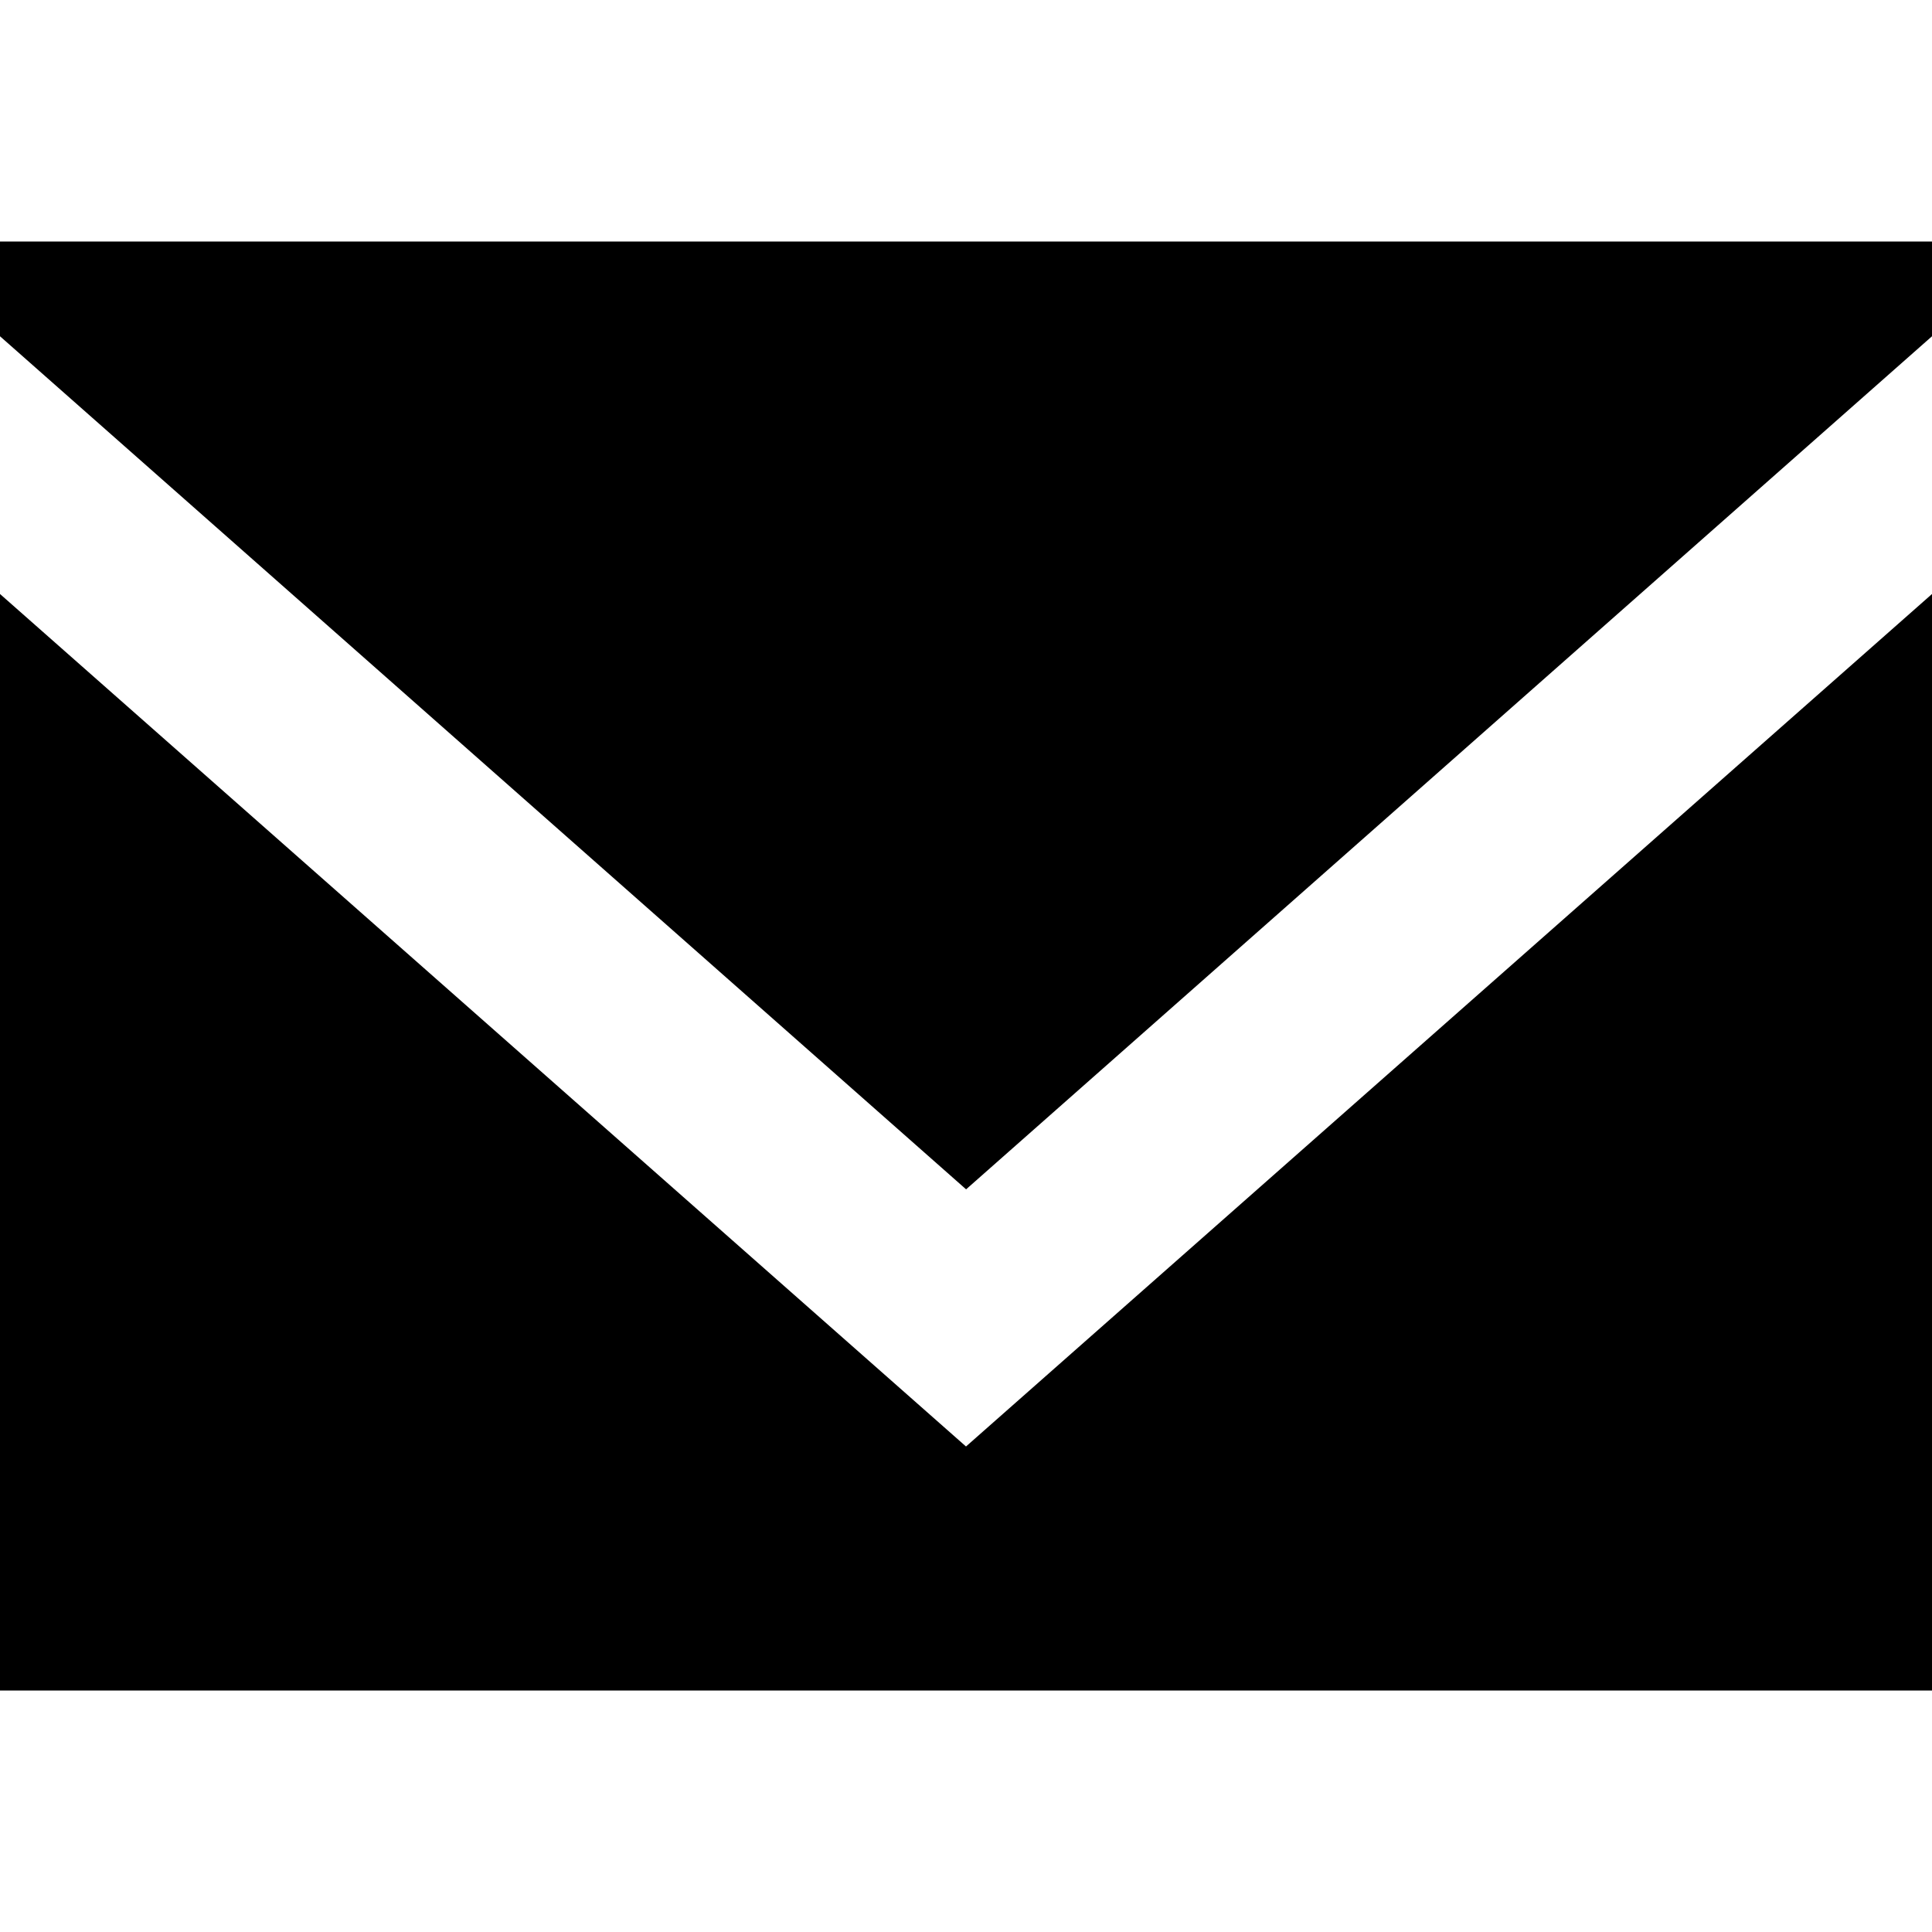
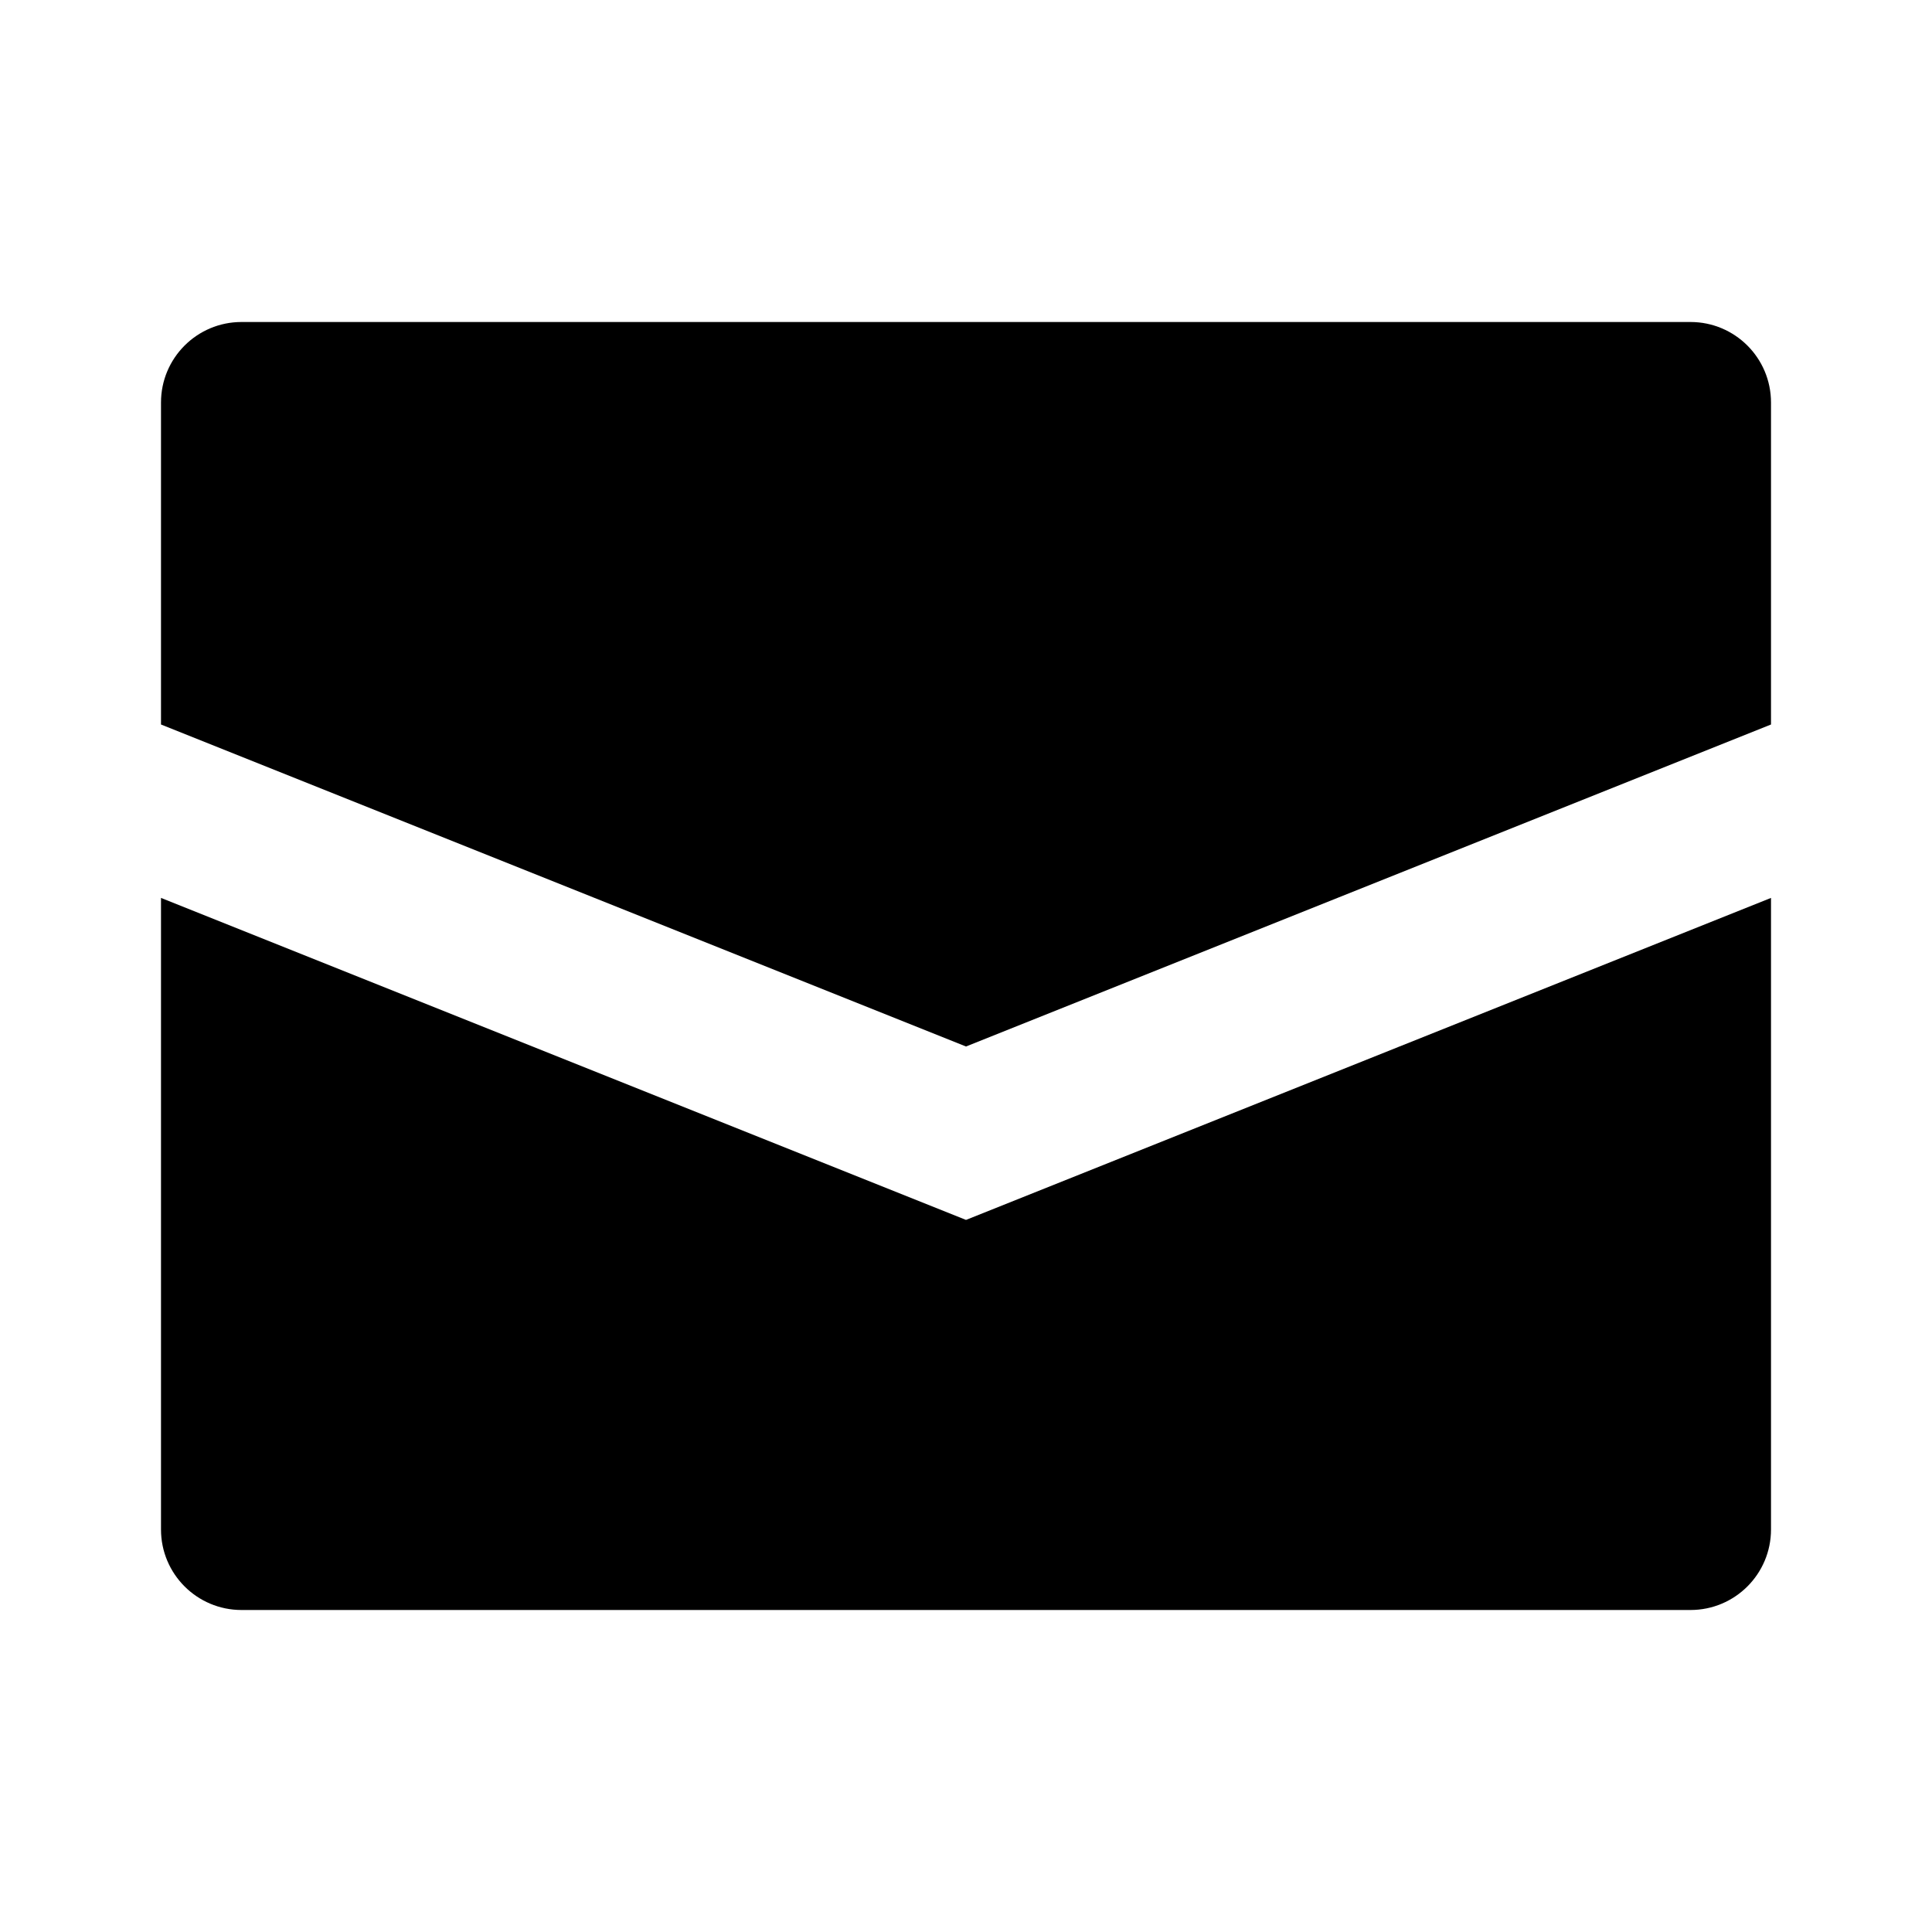
- <svg xmlns="http://www.w3.org/2000/svg" width="800px" height="800px" viewBox="0 -2.5 20 20" version="1.1">
-   <defs>
- 
- </defs>
-   <g id="Page-1" stroke="none" stroke-width="1" fill="none" fill-rule="evenodd">
-     <g id="Dribbble-Light-Preview" transform="translate(-340, -922)" fill="#000000">
-       <g id="icons" transform="translate(56, 160)">
-         <path d="M294,774.474 L284,765.649 L284,777 L304,777 L304,765.649 L294,774.474 Z M294.001,771.812 L284,762.981 L284,762 L304,762 L304,762.981 L294.001,771.812 Z" id="email-[#1572]">
- 
- </path>
-       </g>
-     </g>
-   </g>
+ <svg xmlns="http://www.w3.org/2000/svg" fill="#000000" viewBox="0 0 24 24">
+   <path d="M22,5V9L12,13,2,9V5A1,1,0,0,1,3,4H21A1,1,0,0,1,22,5ZM2,11.154V19a1,1,0,0,0,1,1H21a1,1,0,0,0,1-1V11.154l-10,4Z" />
</svg>
